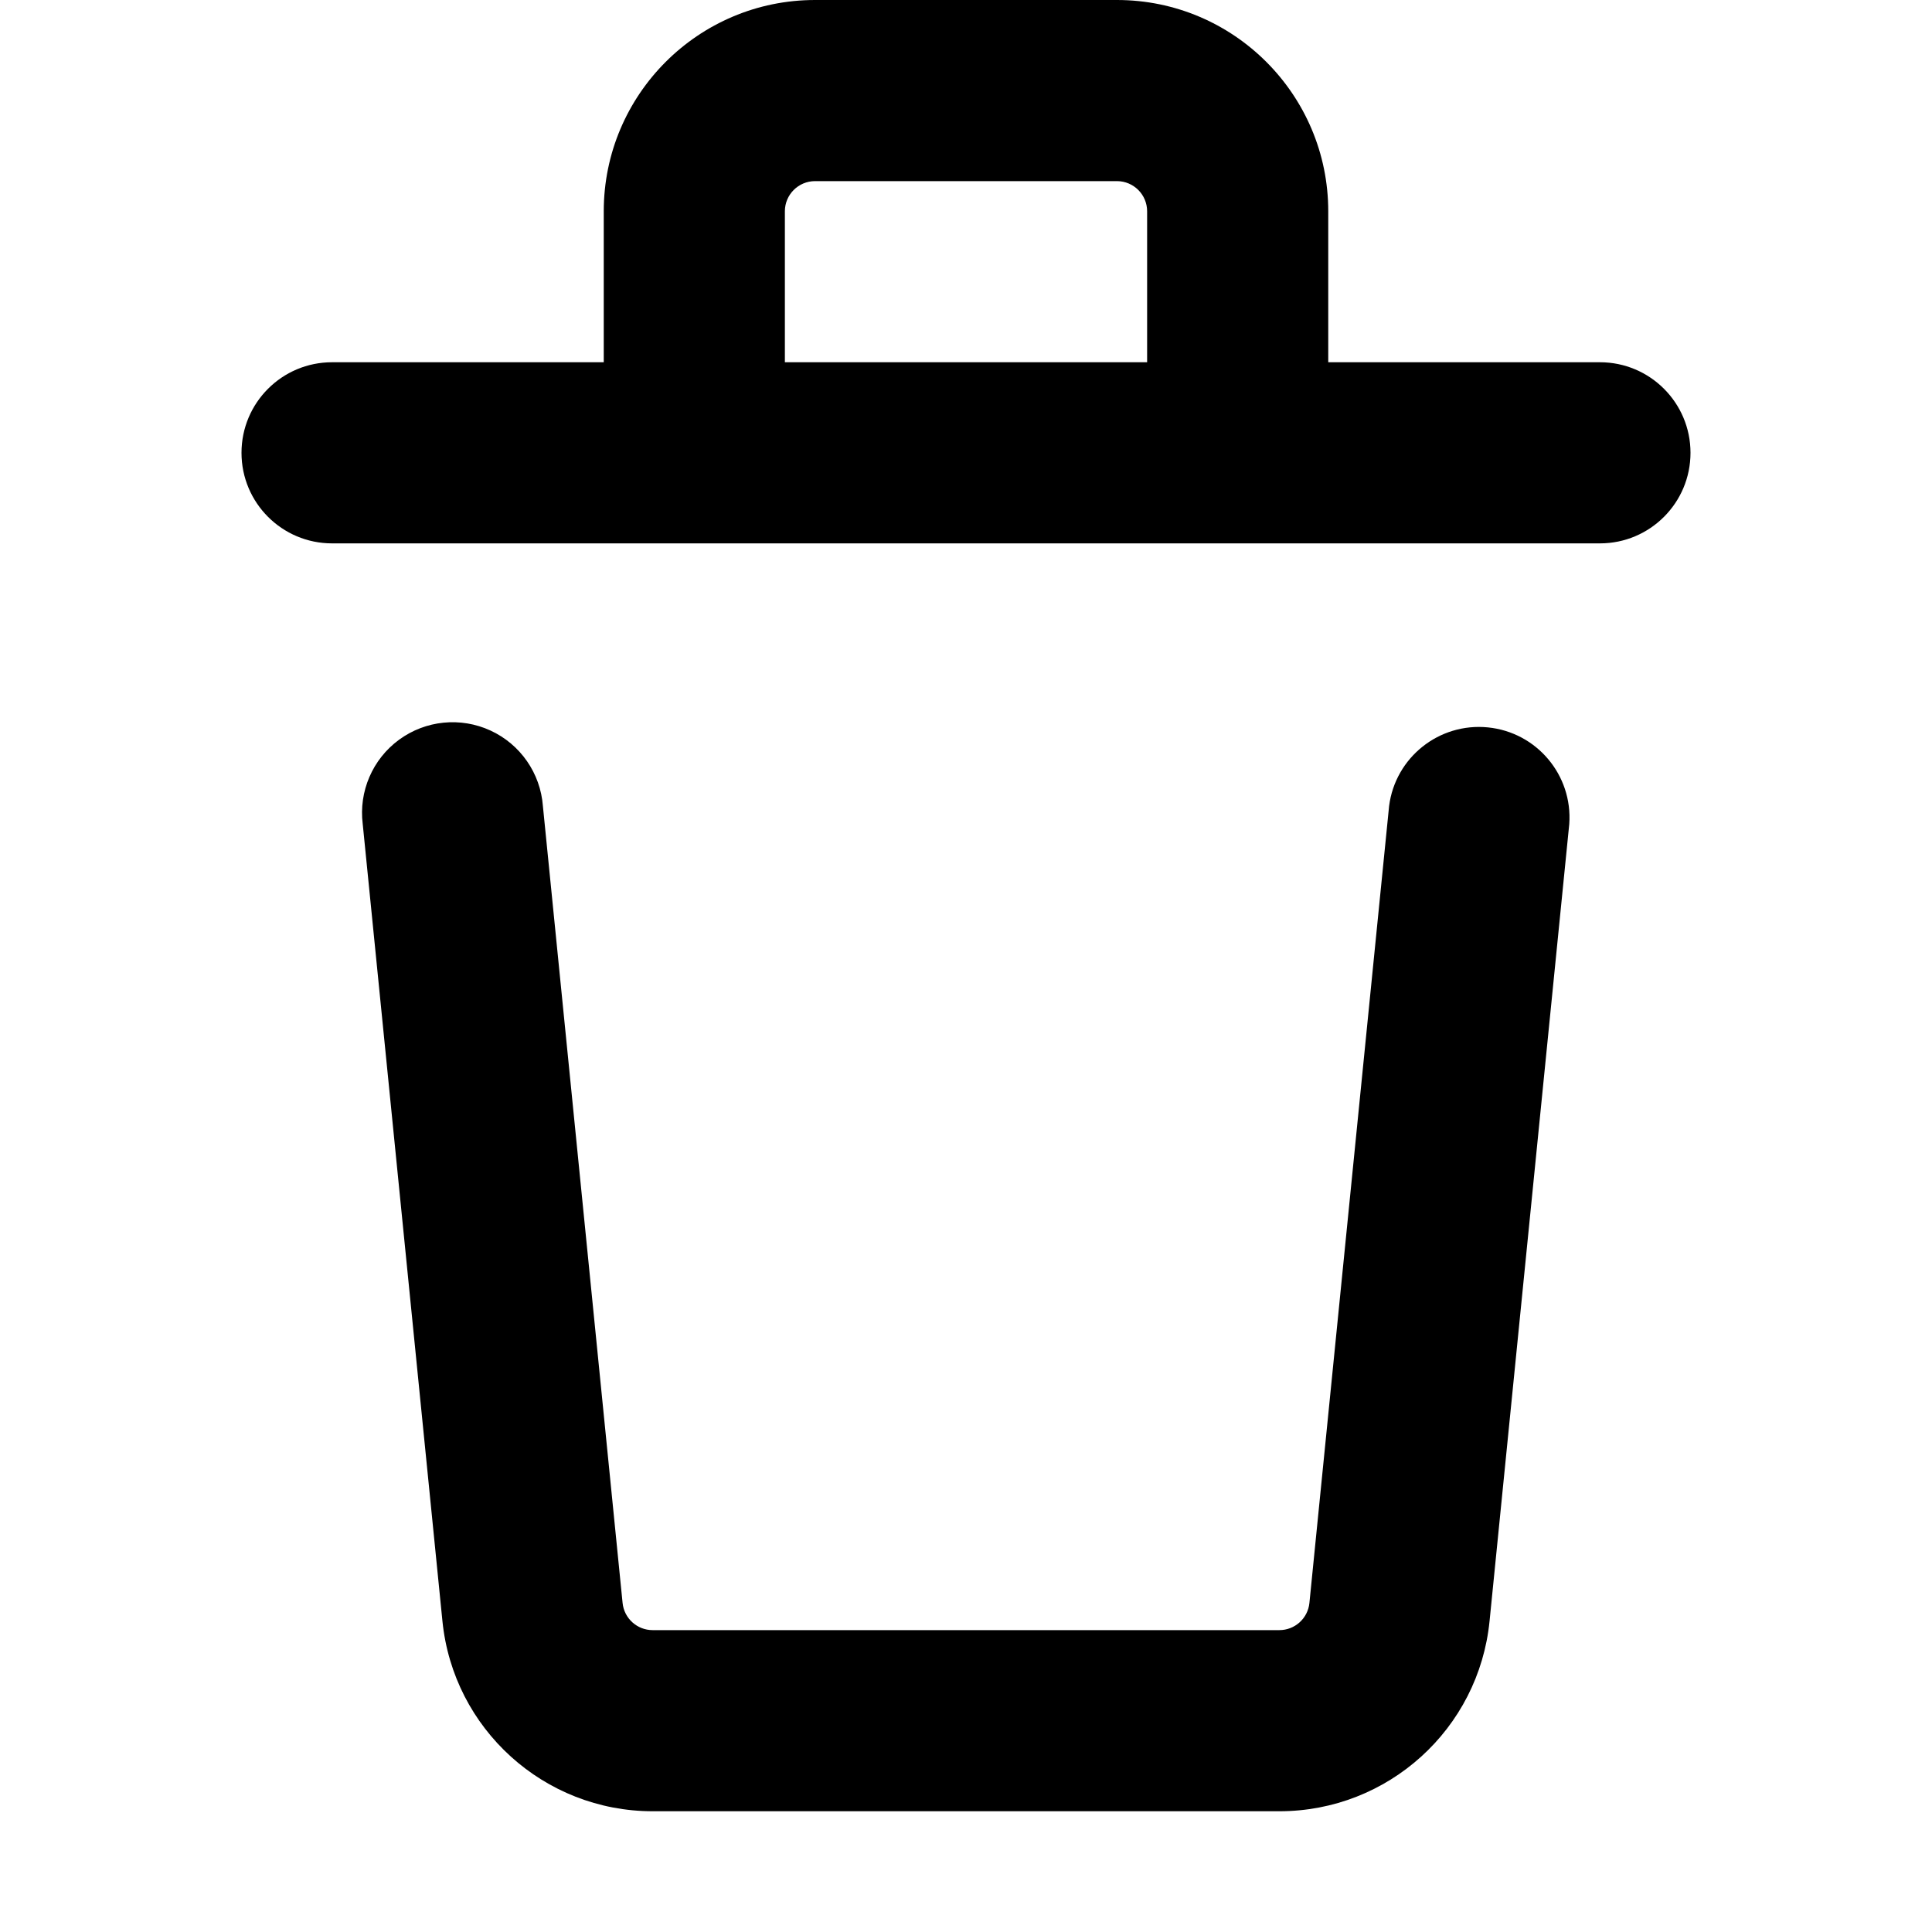
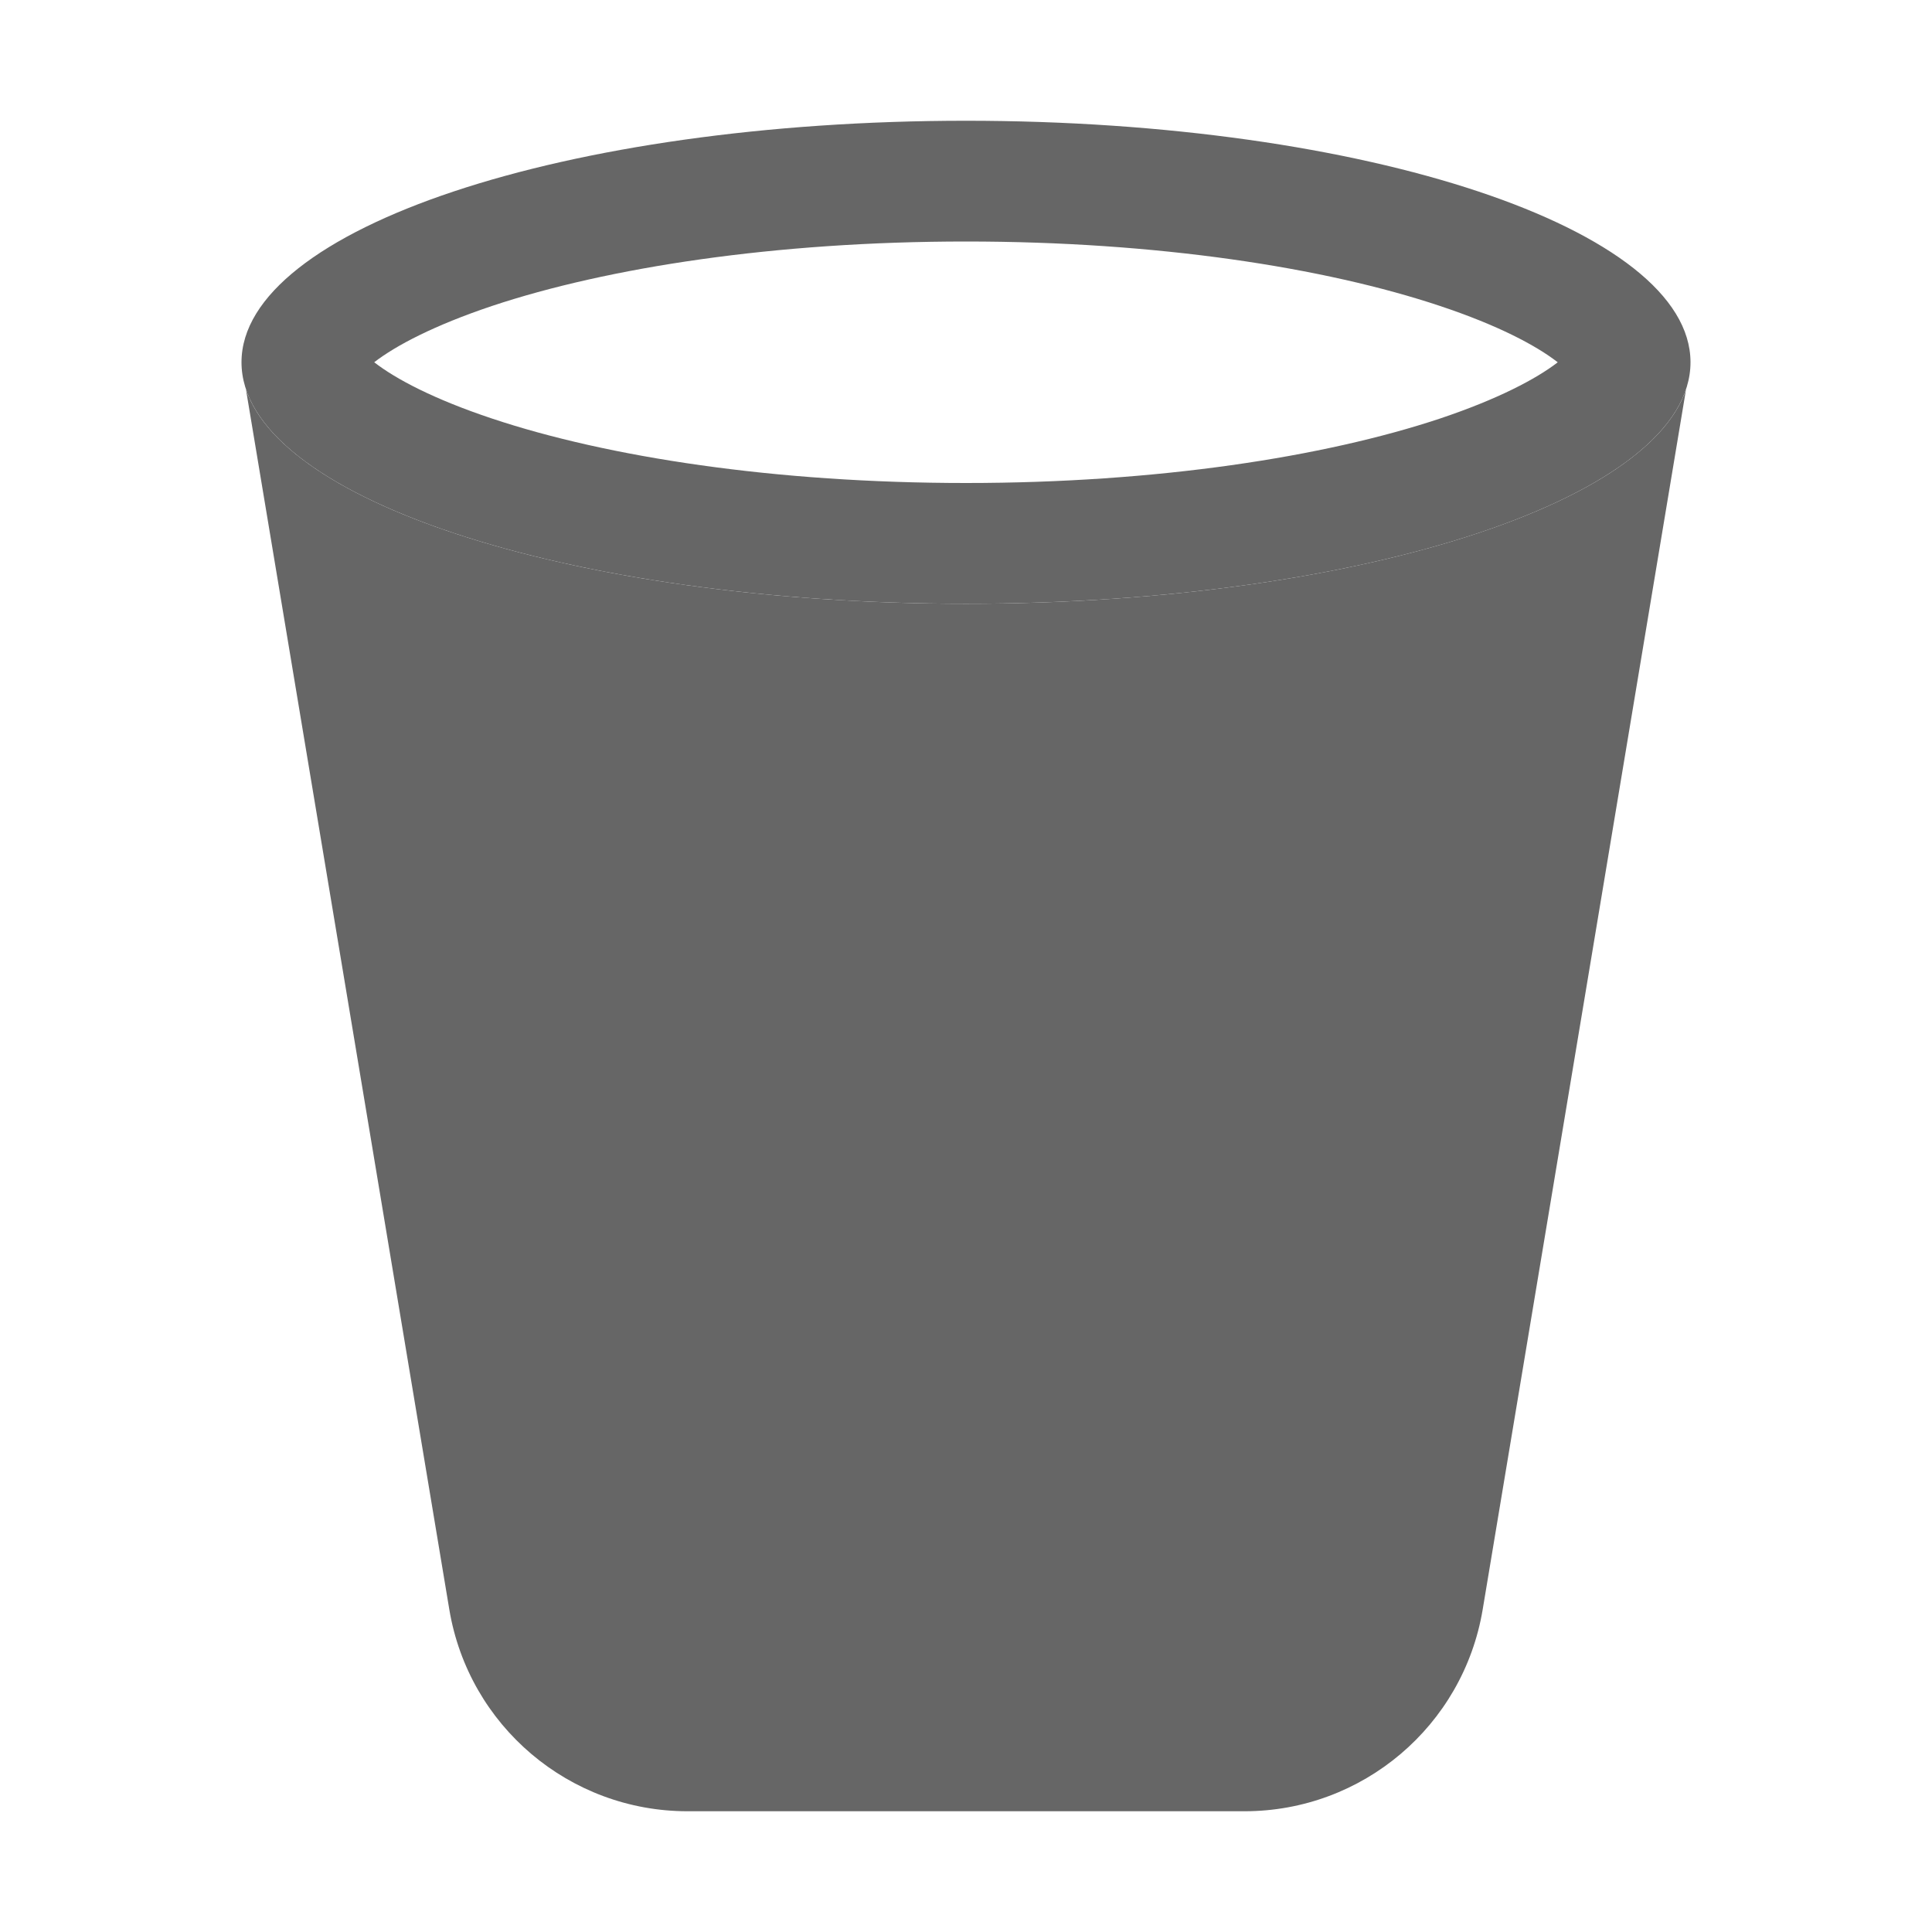
- <svg xmlns="http://www.w3.org/2000/svg" viewBox="0 0 16 16" width="16" height="16">
-   <path fill-rule="evenodd" d="M6.5 1.75a.25.25 0 01.25-.25h2.5a.25.25 0 01.25.25V3h-3V1.75zm4.5 0V3h2.25a.75.75 0 010 1.5H2.75a.75.75 0 010-1.5H5V1.75C5 .784 5.784 0 6.75 0h2.5C10.216 0 11 .784 11 1.75zM4.496 6.675a.75.75 0 10-1.492.15l.66 6.6A1.75 1.75 0 005.405 15h5.19c.9 0 1.652-.681 1.741-1.576l.66-6.6a.75.75 0 00-1.492-.149l-.66 6.6a.25.25 0 01-.249.225h-5.19a.25.25 0 01-.249-.225l-.66-6.6z" />
+ <svg xmlns="http://www.w3.org/2000/svg" width="16" height="16" fill="#666666" class="bi bi-trash2-fill" viewBox="0 0 16 16">
+   <path d="M2.037 3.225l1.684 10.104A2 2 0 0 0 5.694 15h4.612a2 2 0 0 0 1.973-1.671l1.684-10.104C13.627 4.224 11.085 5 8 5c-3.086 0-5.627-.776-5.963-1.775z" />
+   <path fill-rule="evenodd" d="M12.9 3c-.18-.14-.497-.307-.974-.466C10.967 2.214 9.58 2 8 2s-2.968.215-3.926.534c-.477.16-.795.327-.975.466.18.14.498.307.975.466C5.032 3.786 6.42 4 8 4s2.967-.215 3.926-.534c.477-.16.795-.327.975-.466zM8 5c3.314 0 6-.895 6-2s-2.686-2-6-2-6 .895-6 2 2.686 2 6 2z" />
</svg>
